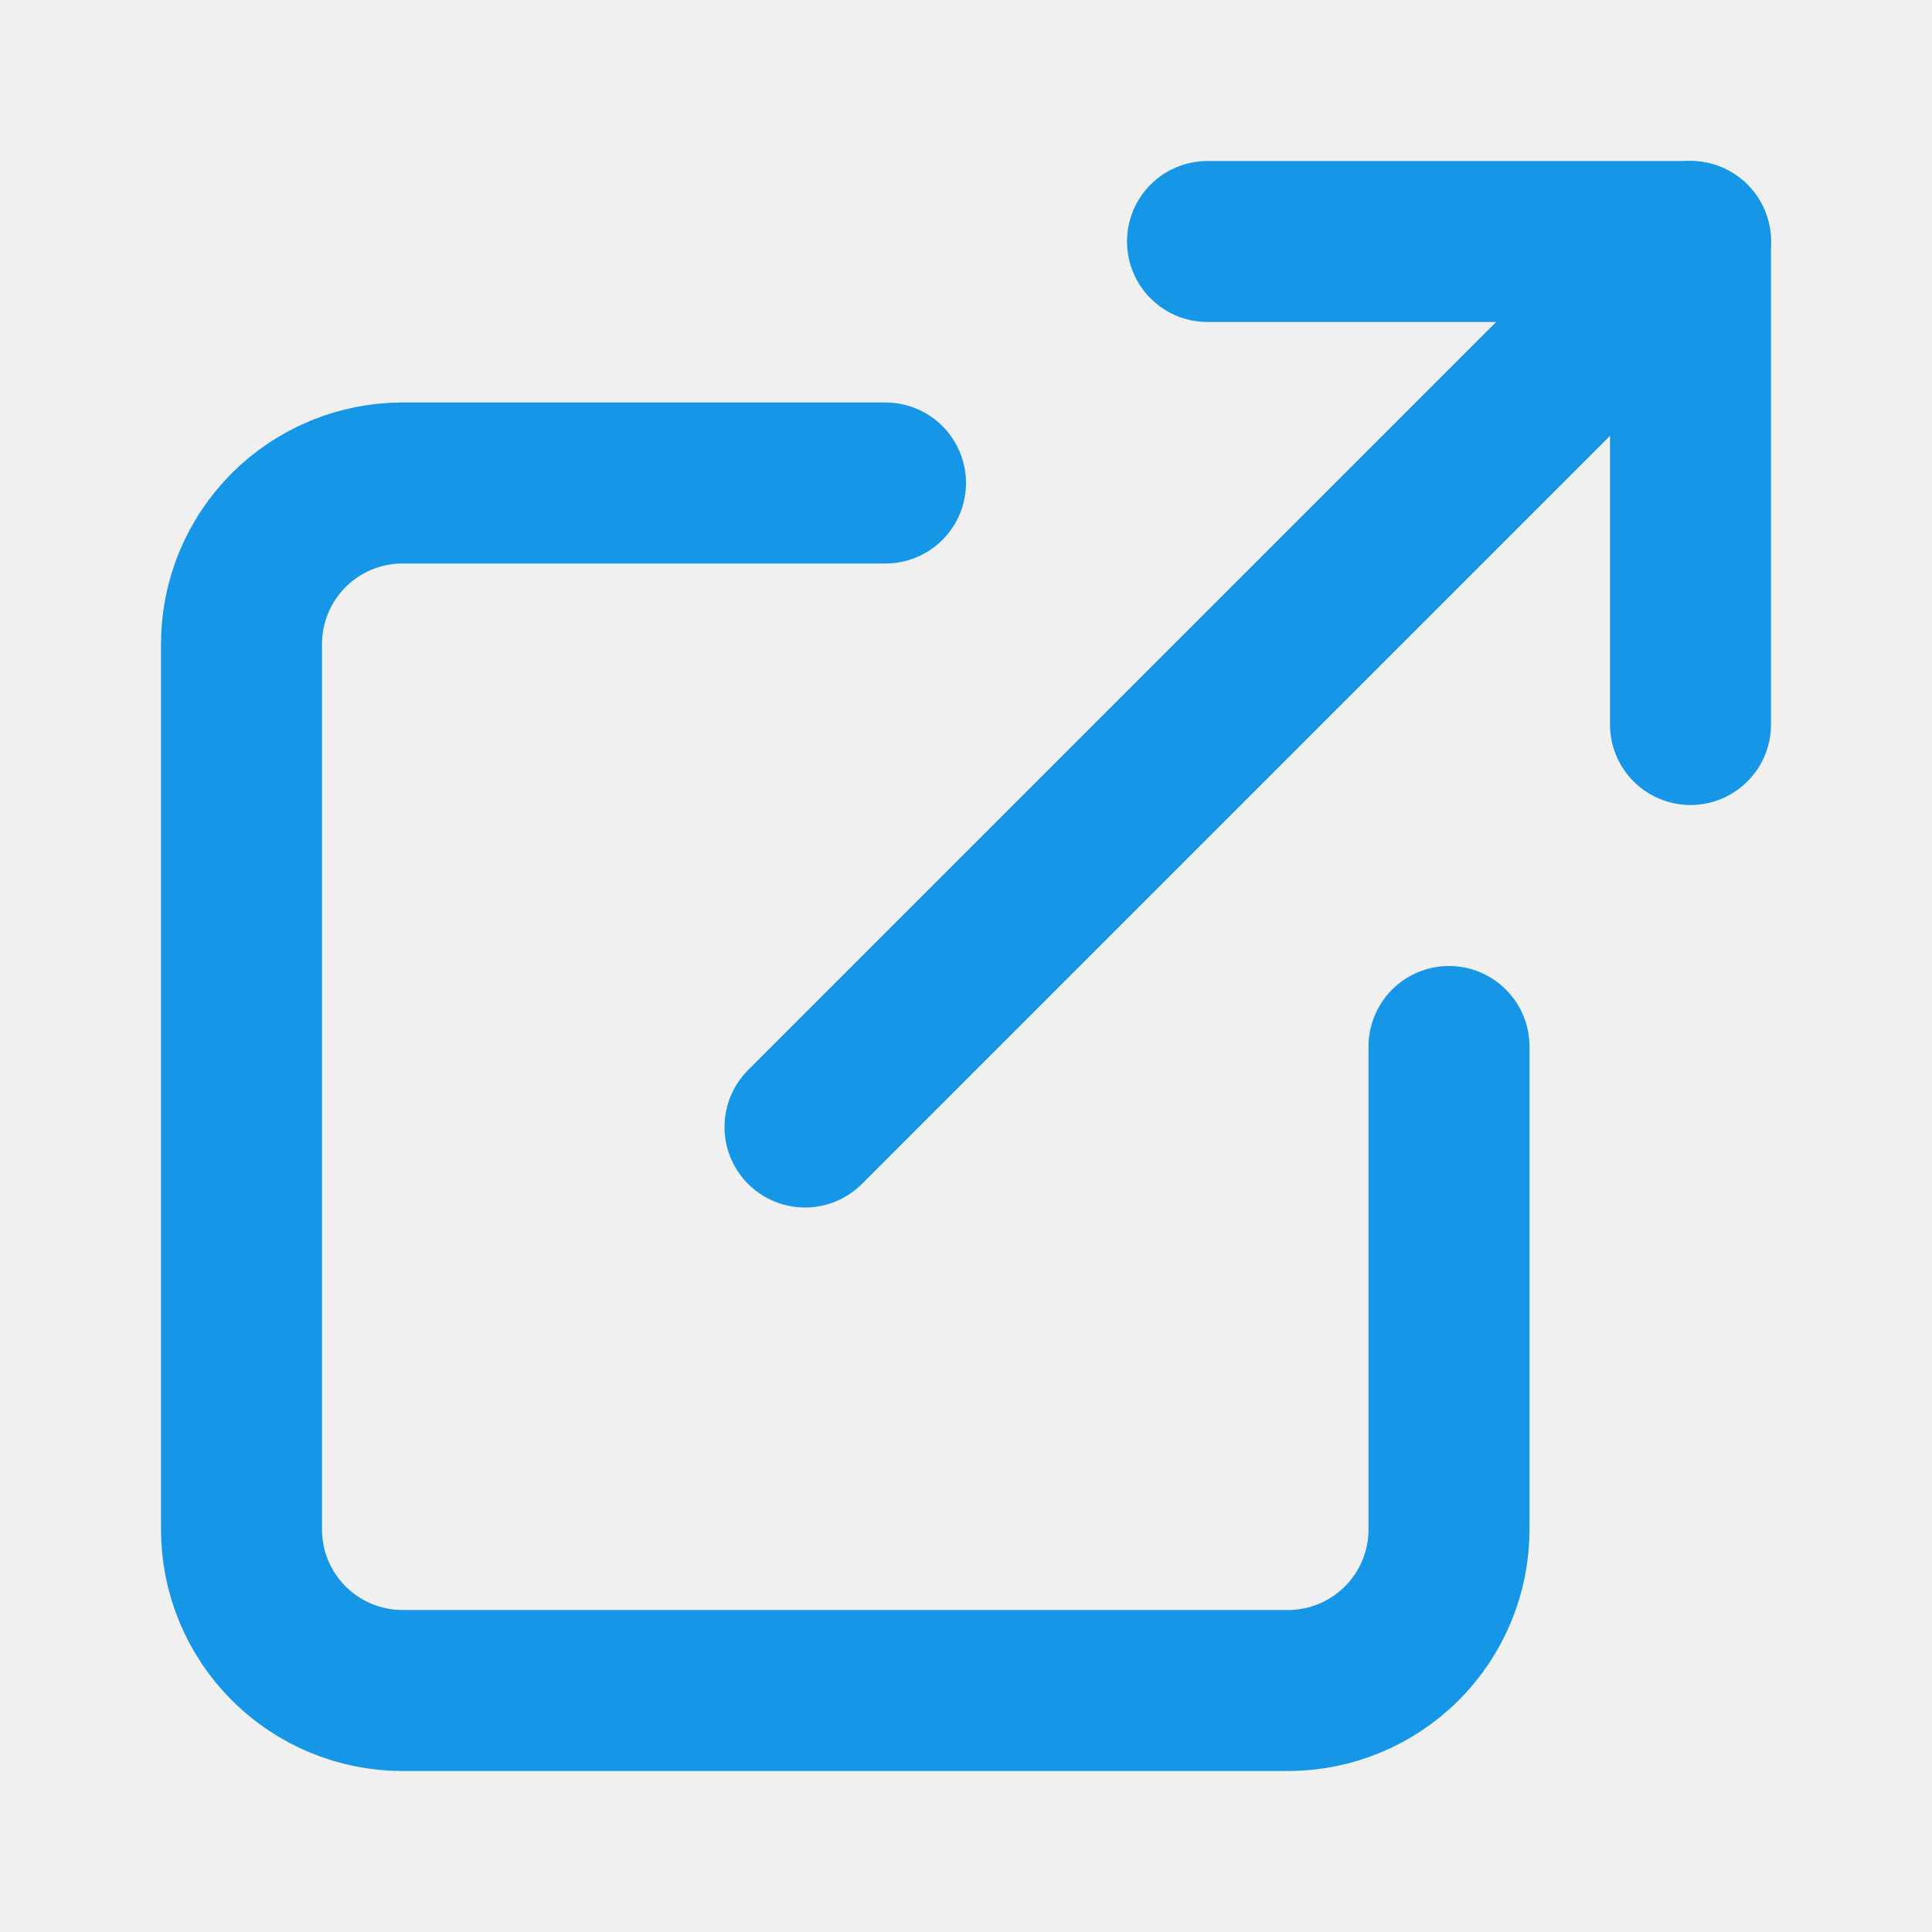
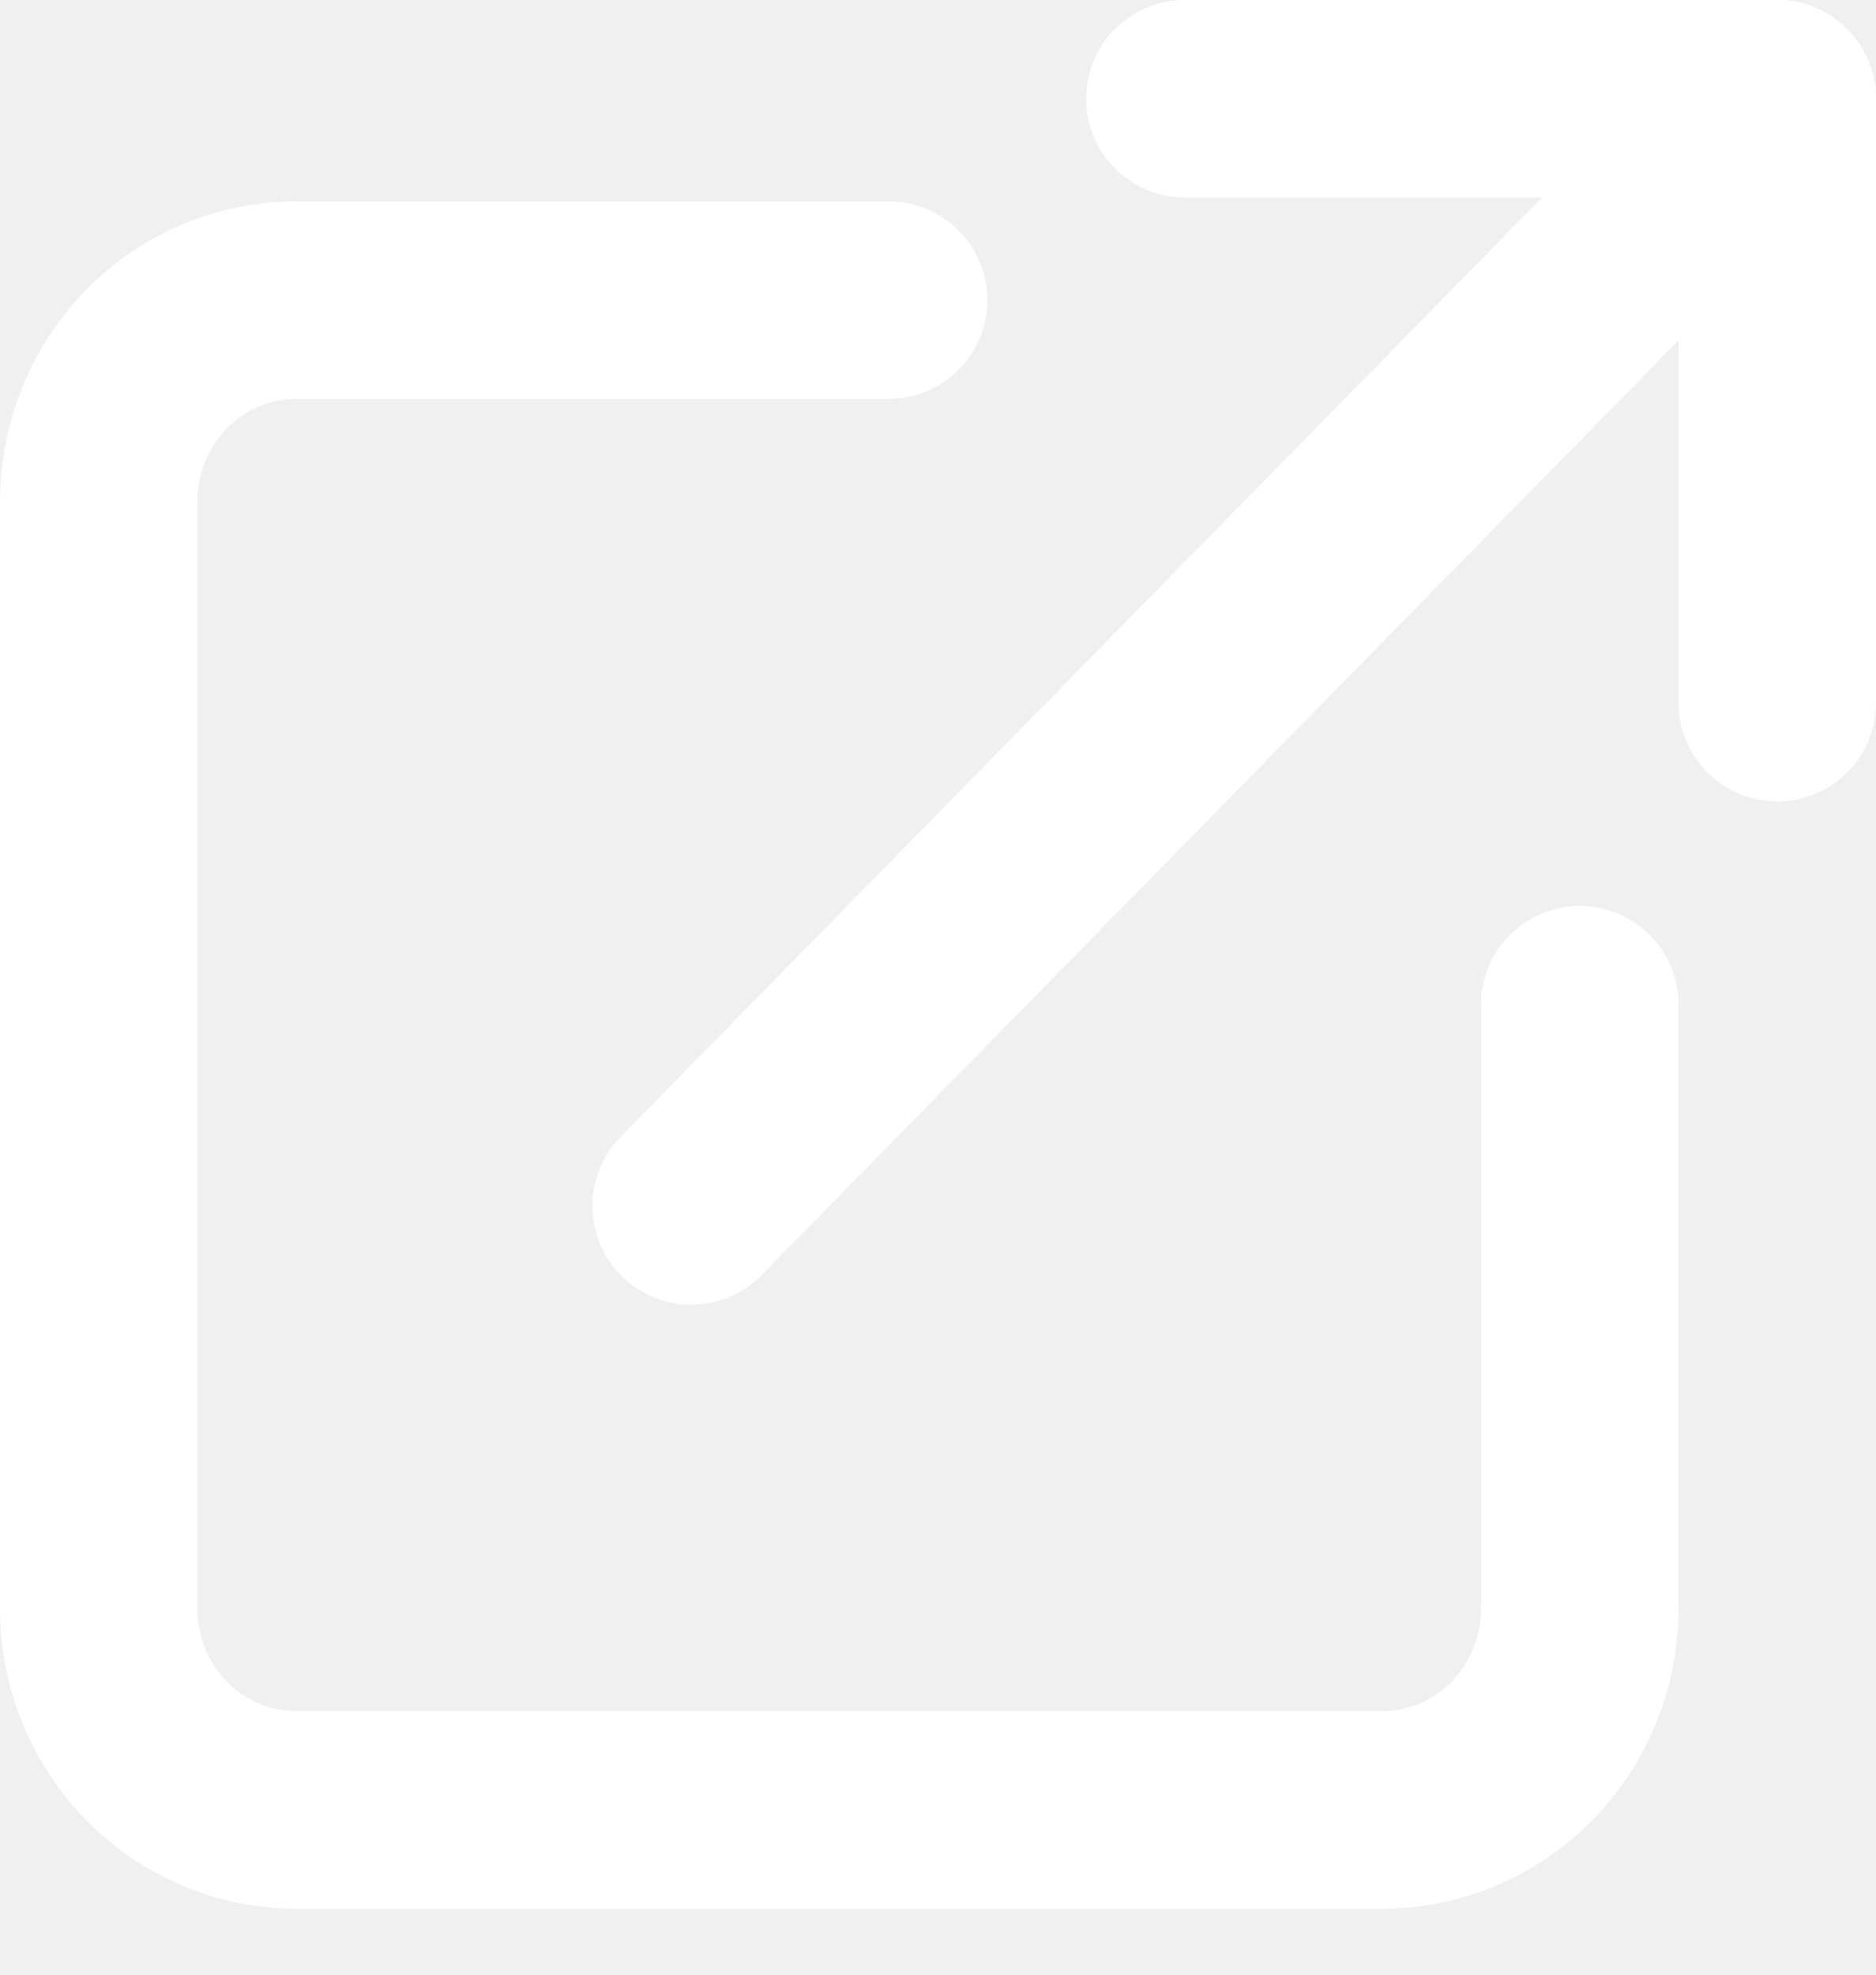
- <svg xmlns="http://www.w3.org/2000/svg" width="24" height="24" viewBox="0 0 24 24" fill="none">
-   <path d="M18 13V19C18 19.53 17.789 20.039 17.414 20.414C17.039 20.789 16.53 21 16 21H5C4.47 21 3.961 20.789 3.586 20.414C3.211 20.039 3 19.53 3 19V8C3 7.47 3.211 6.961 3.586 6.586C3.961 6.211 4.47 6 5 6H11" stroke="#1696E6" stroke-width="2" stroke-linecap="round" stroke-linejoin="round" />
-   <path d="M15 3H21V9" stroke="#1696E6" stroke-width="2" stroke-linecap="round" stroke-linejoin="round" />
-   <path d="M10 14L21 3" stroke="#1696E6" stroke-width="2" stroke-linecap="round" stroke-linejoin="round" />
+ <svg xmlns="http://www.w3.org/2000/svg" width="19" height="20" viewBox="0 0 19 20" fill="none">
+   <path d="M16 10.174V16.289C16 16.83 15.789 17.349 15.414 17.731C15.039 18.113 14.53 18.328 14 18.328H3C2.47 18.328 1.961 18.113 1.586 17.731C1.211 17.349 1 16.83 1 16.289V5.077C1 4.537 1.211 4.018 1.586 3.636C1.961 3.253 2.47 3.039 3 3.039H9" stroke="white" stroke-width="2" stroke-linecap="round" stroke-linejoin="round" />
+   <path d="M12 1H18V7.116" stroke="white" stroke-width="2" stroke-linecap="round" stroke-linejoin="round" />
+   <path d="M7 12.212L18 1" stroke="white" stroke-width="2" stroke-linecap="round" stroke-linejoin="round" />
</svg>
